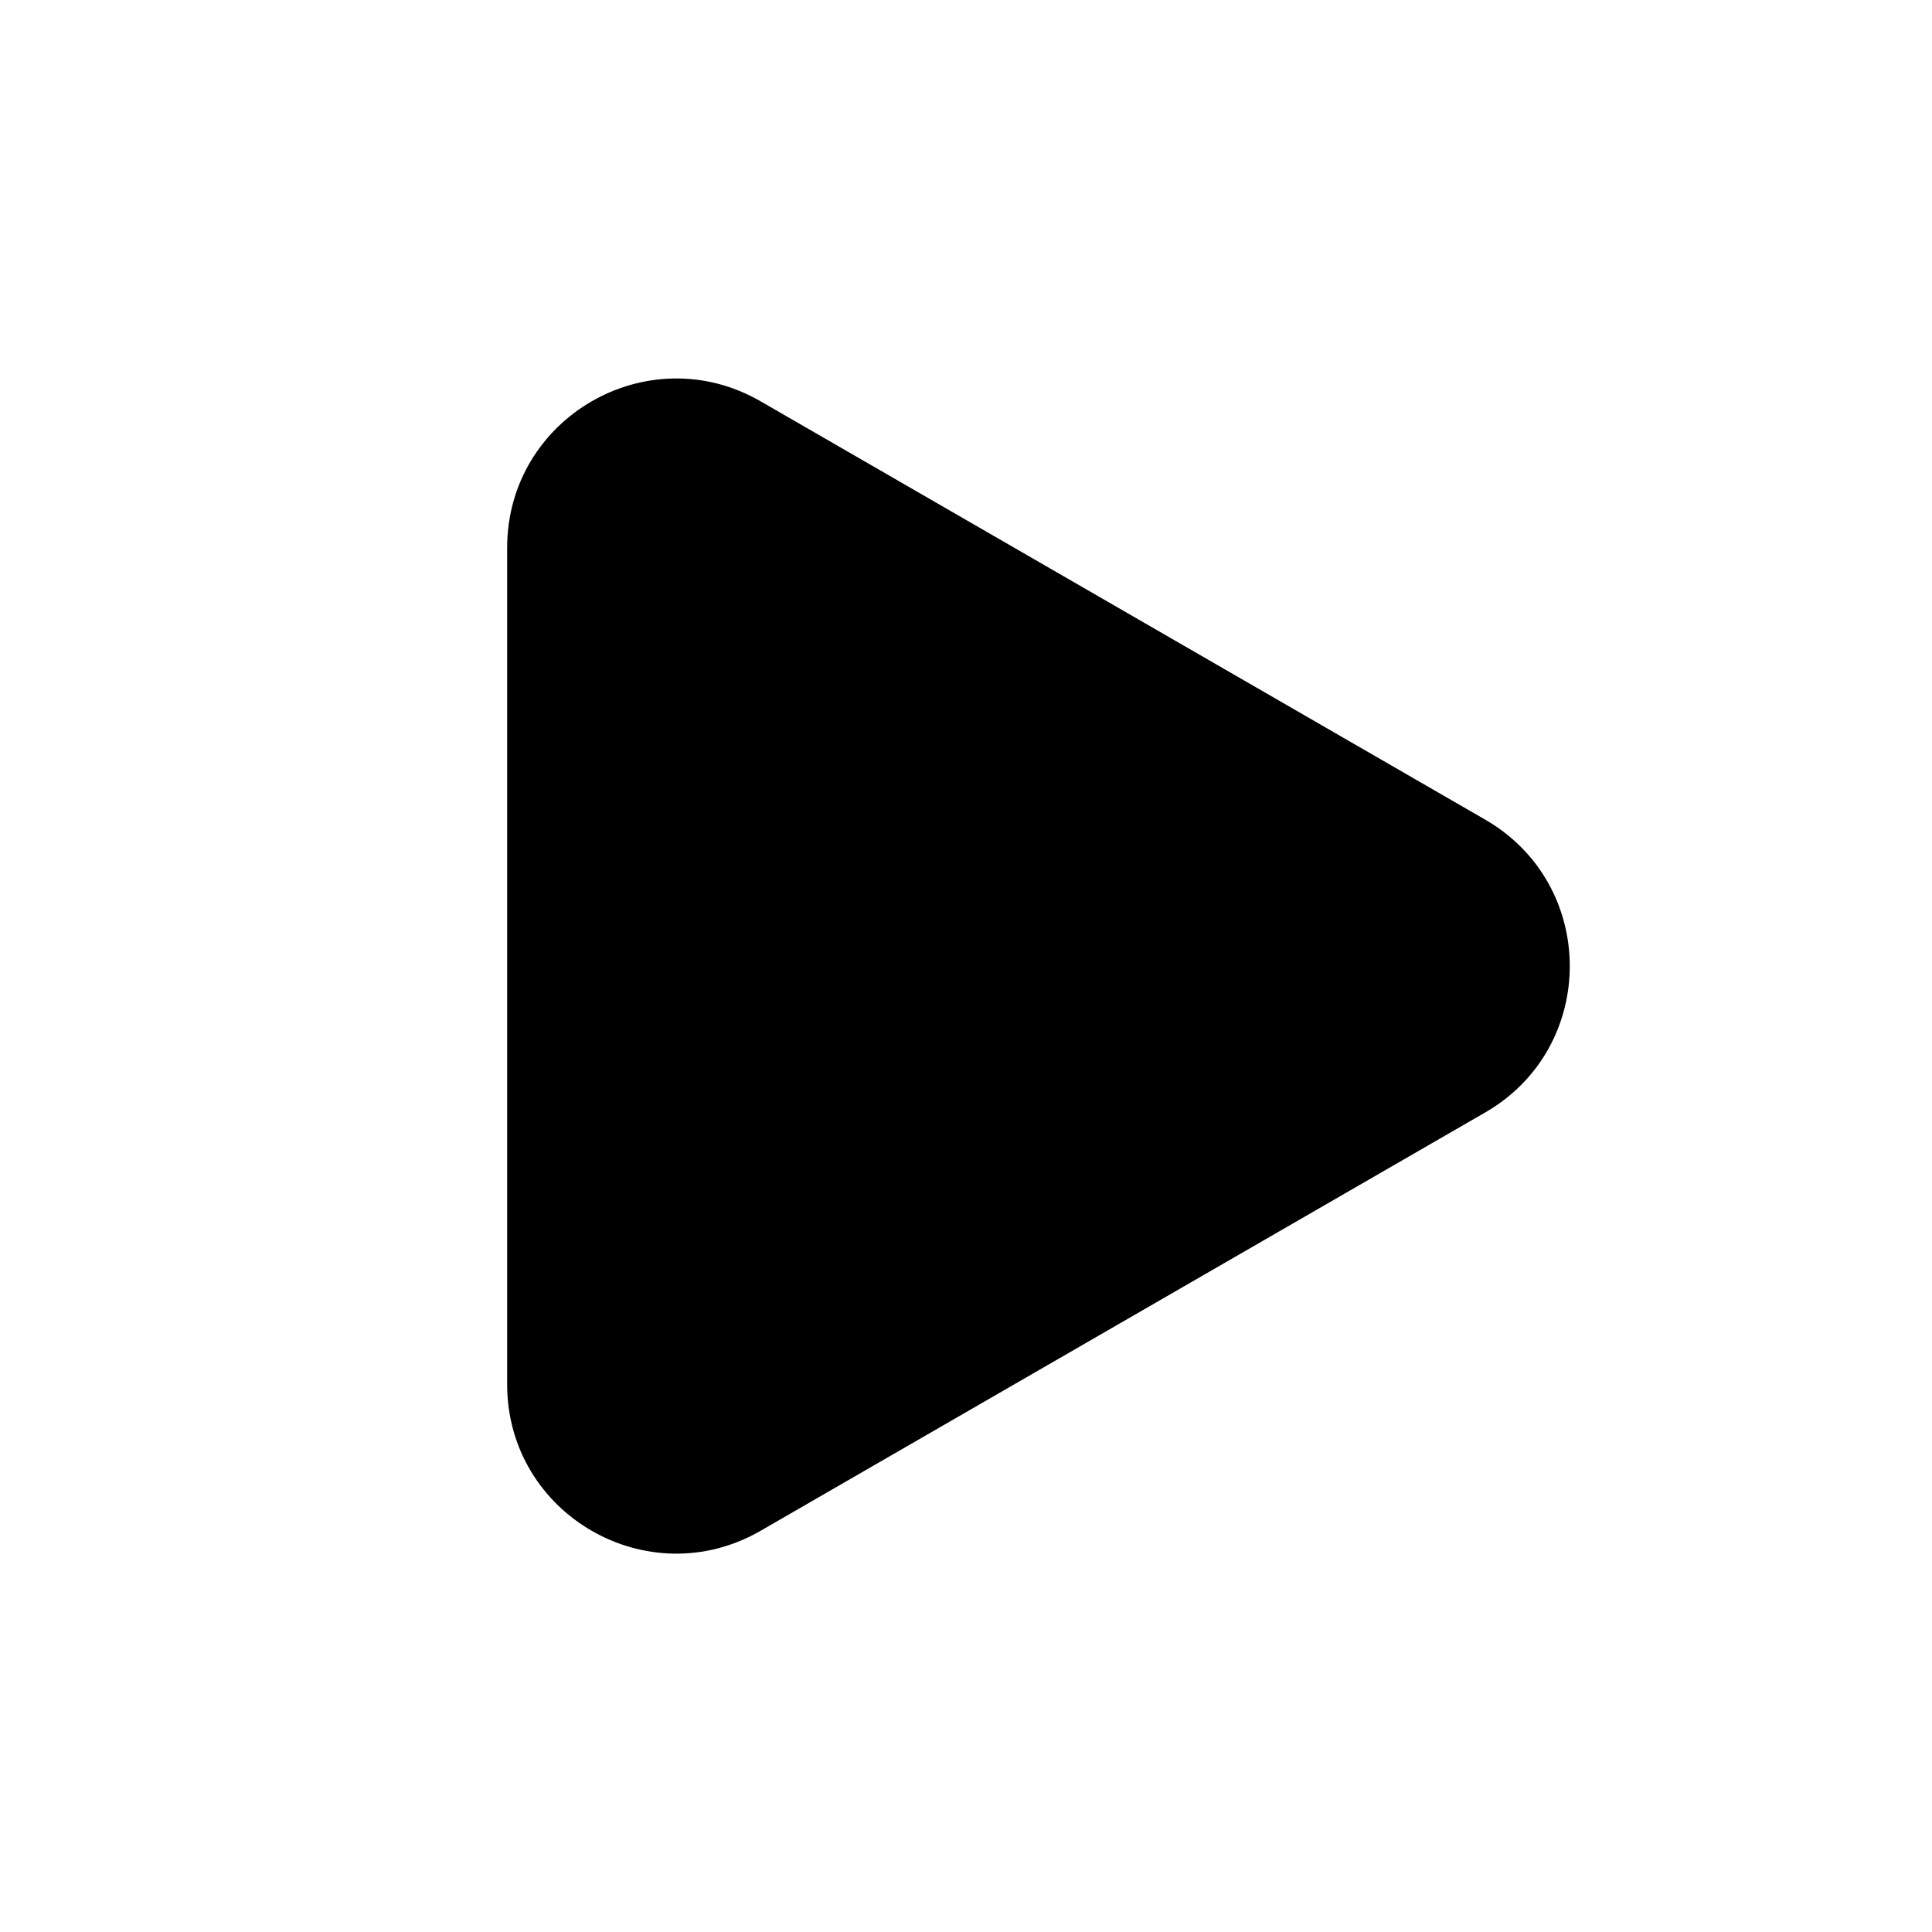
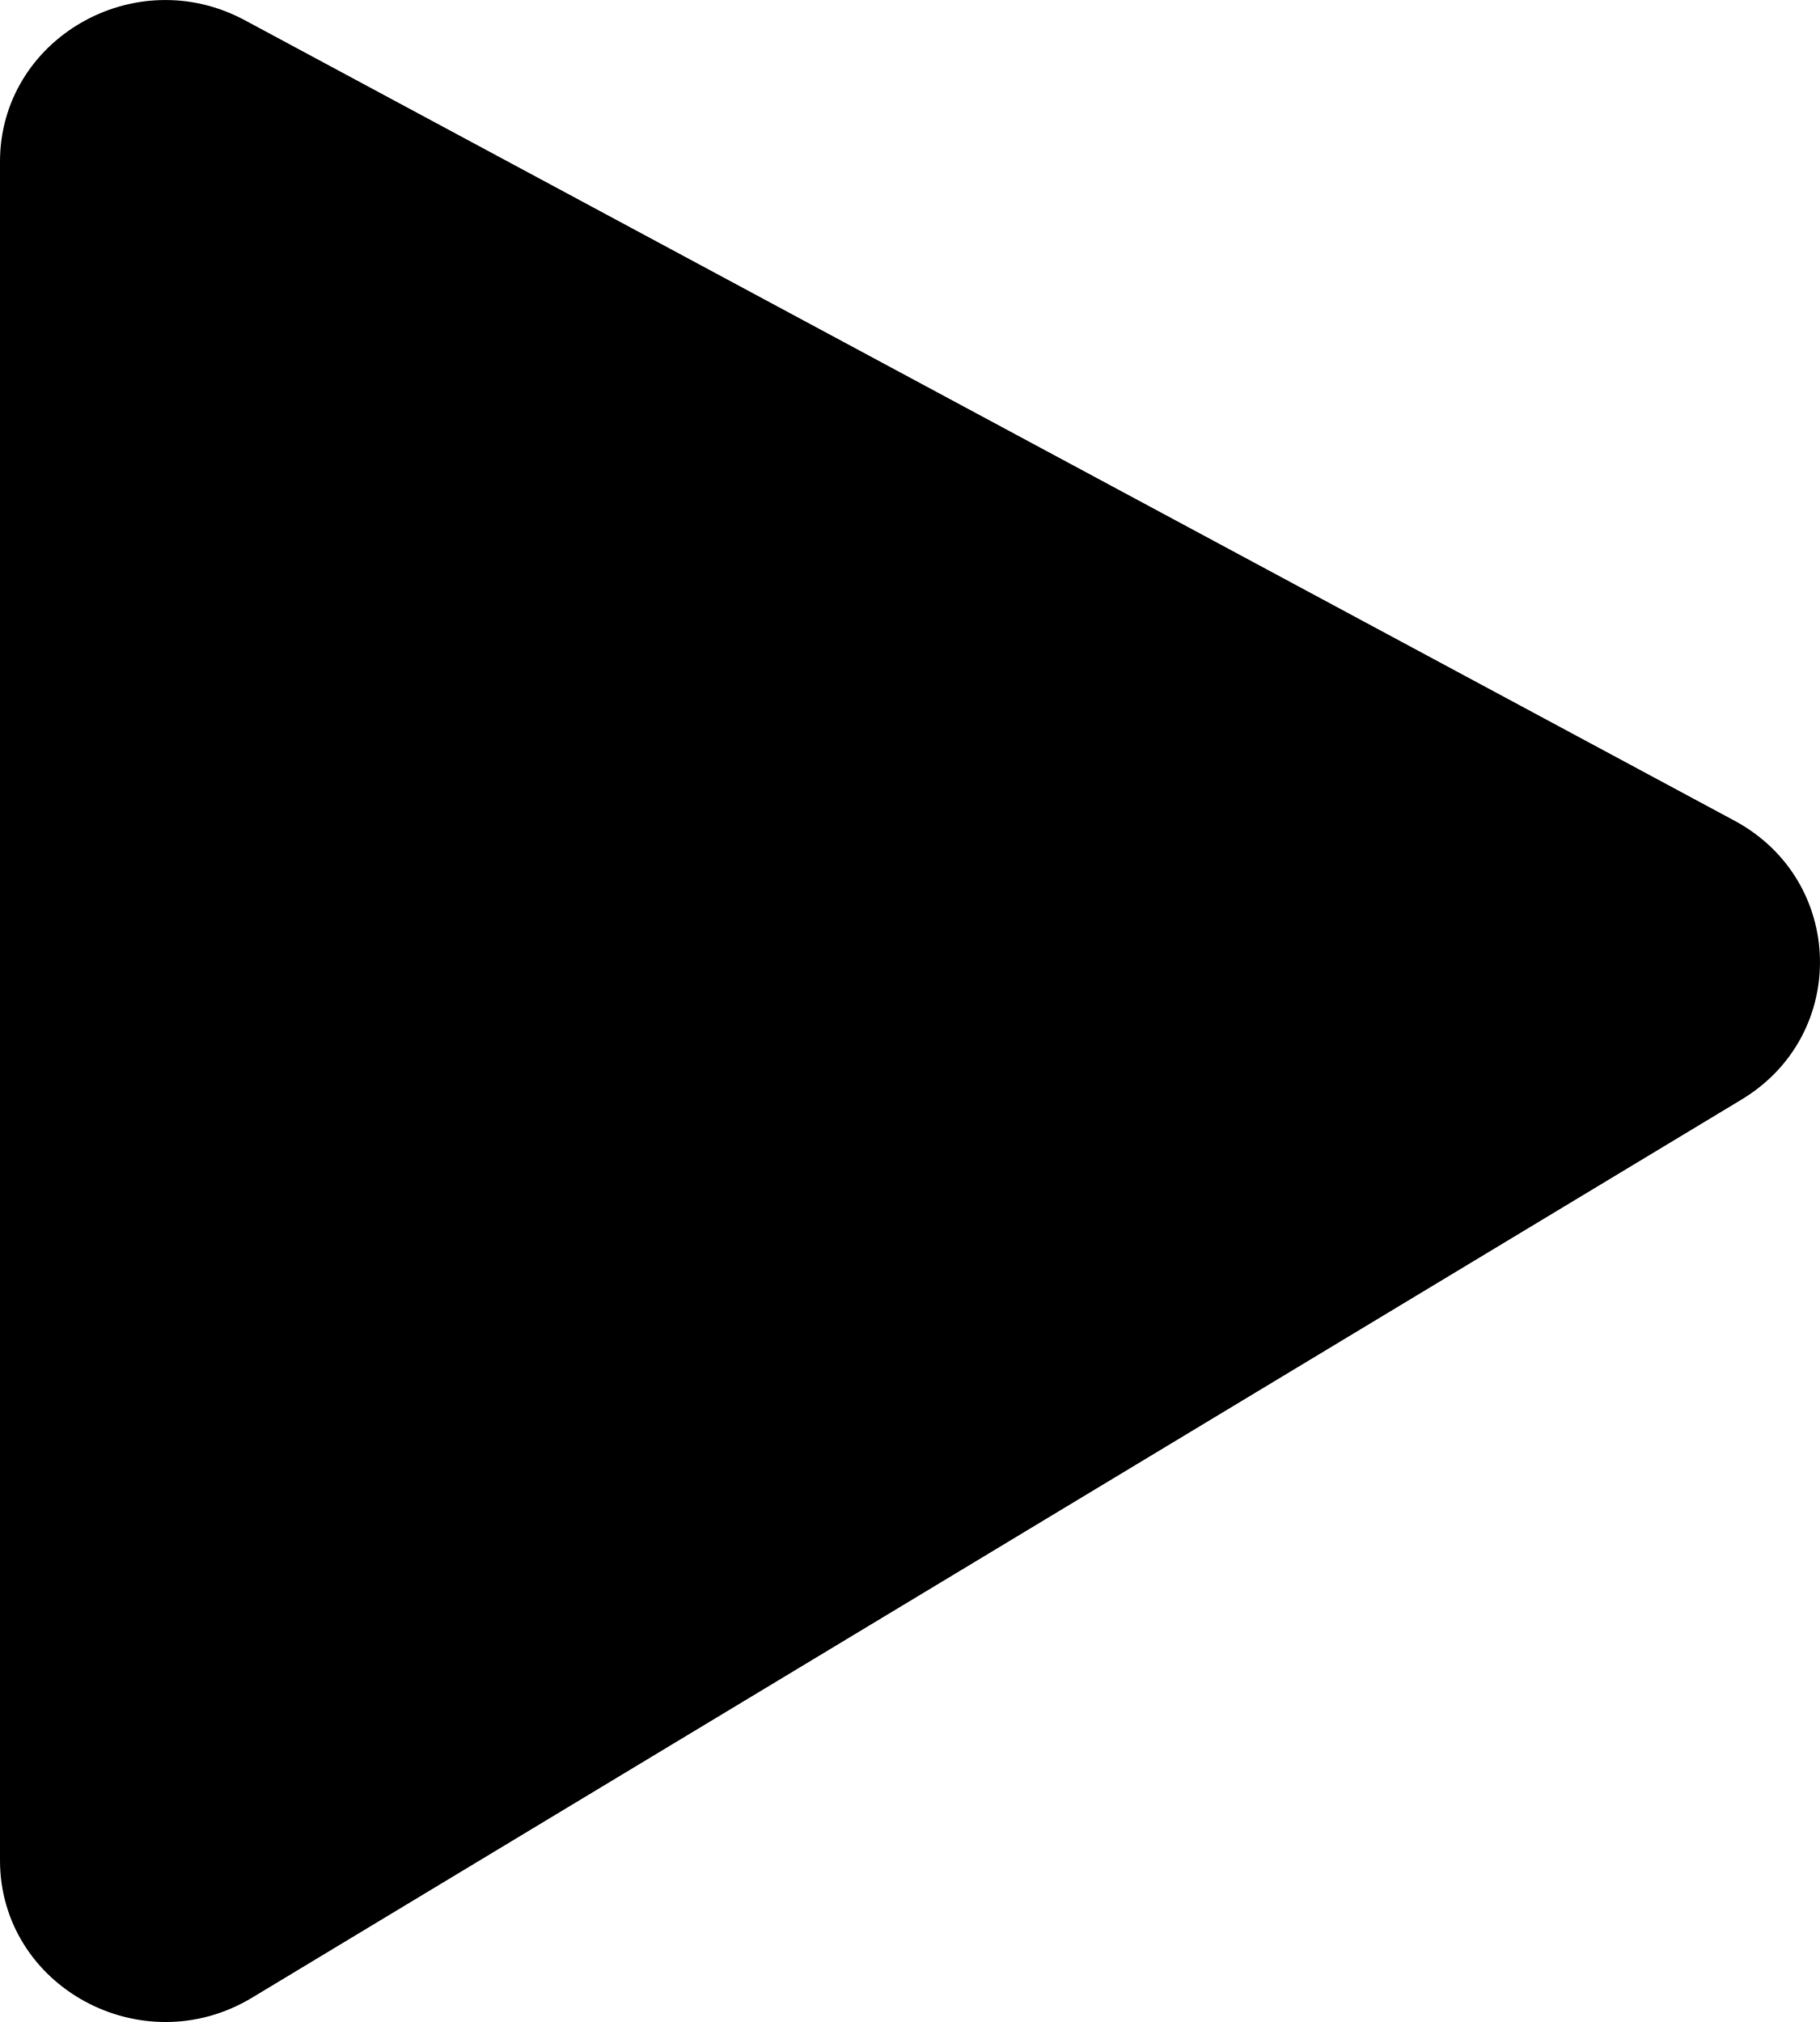
- <svg xmlns="http://www.w3.org/2000/svg" width="20" height="20" viewBox="0 0 20 20" fill="none">
-   <path fill-rule="evenodd" clip-rule="evenodd" d="M15.375 8.485C16.542 9.159 16.542 10.843 15.375 11.516L7.875 15.846C6.708 16.52 5.25 15.678 5.25 14.331L5.25 5.671C5.25 4.323 6.708 3.481 7.875 4.155L15.375 8.485Z" fill="currentColor" />
+ <svg xmlns="http://www.w3.org/2000/svg" viewBox="0 0 18 20" fill="none">
+   <path fill-rule="evenodd" clip-rule="evenodd" d="M2.421 0.2C1.332 -0.385 0 0.385 0 1.6V18.4C0 19.651 1.403 20.416 2.492 19.76L17.224 10.876C18.289 10.234 18.25 8.706 17.153 8.117L2.421 0.2Z" fill="currentColor" />
</svg>
